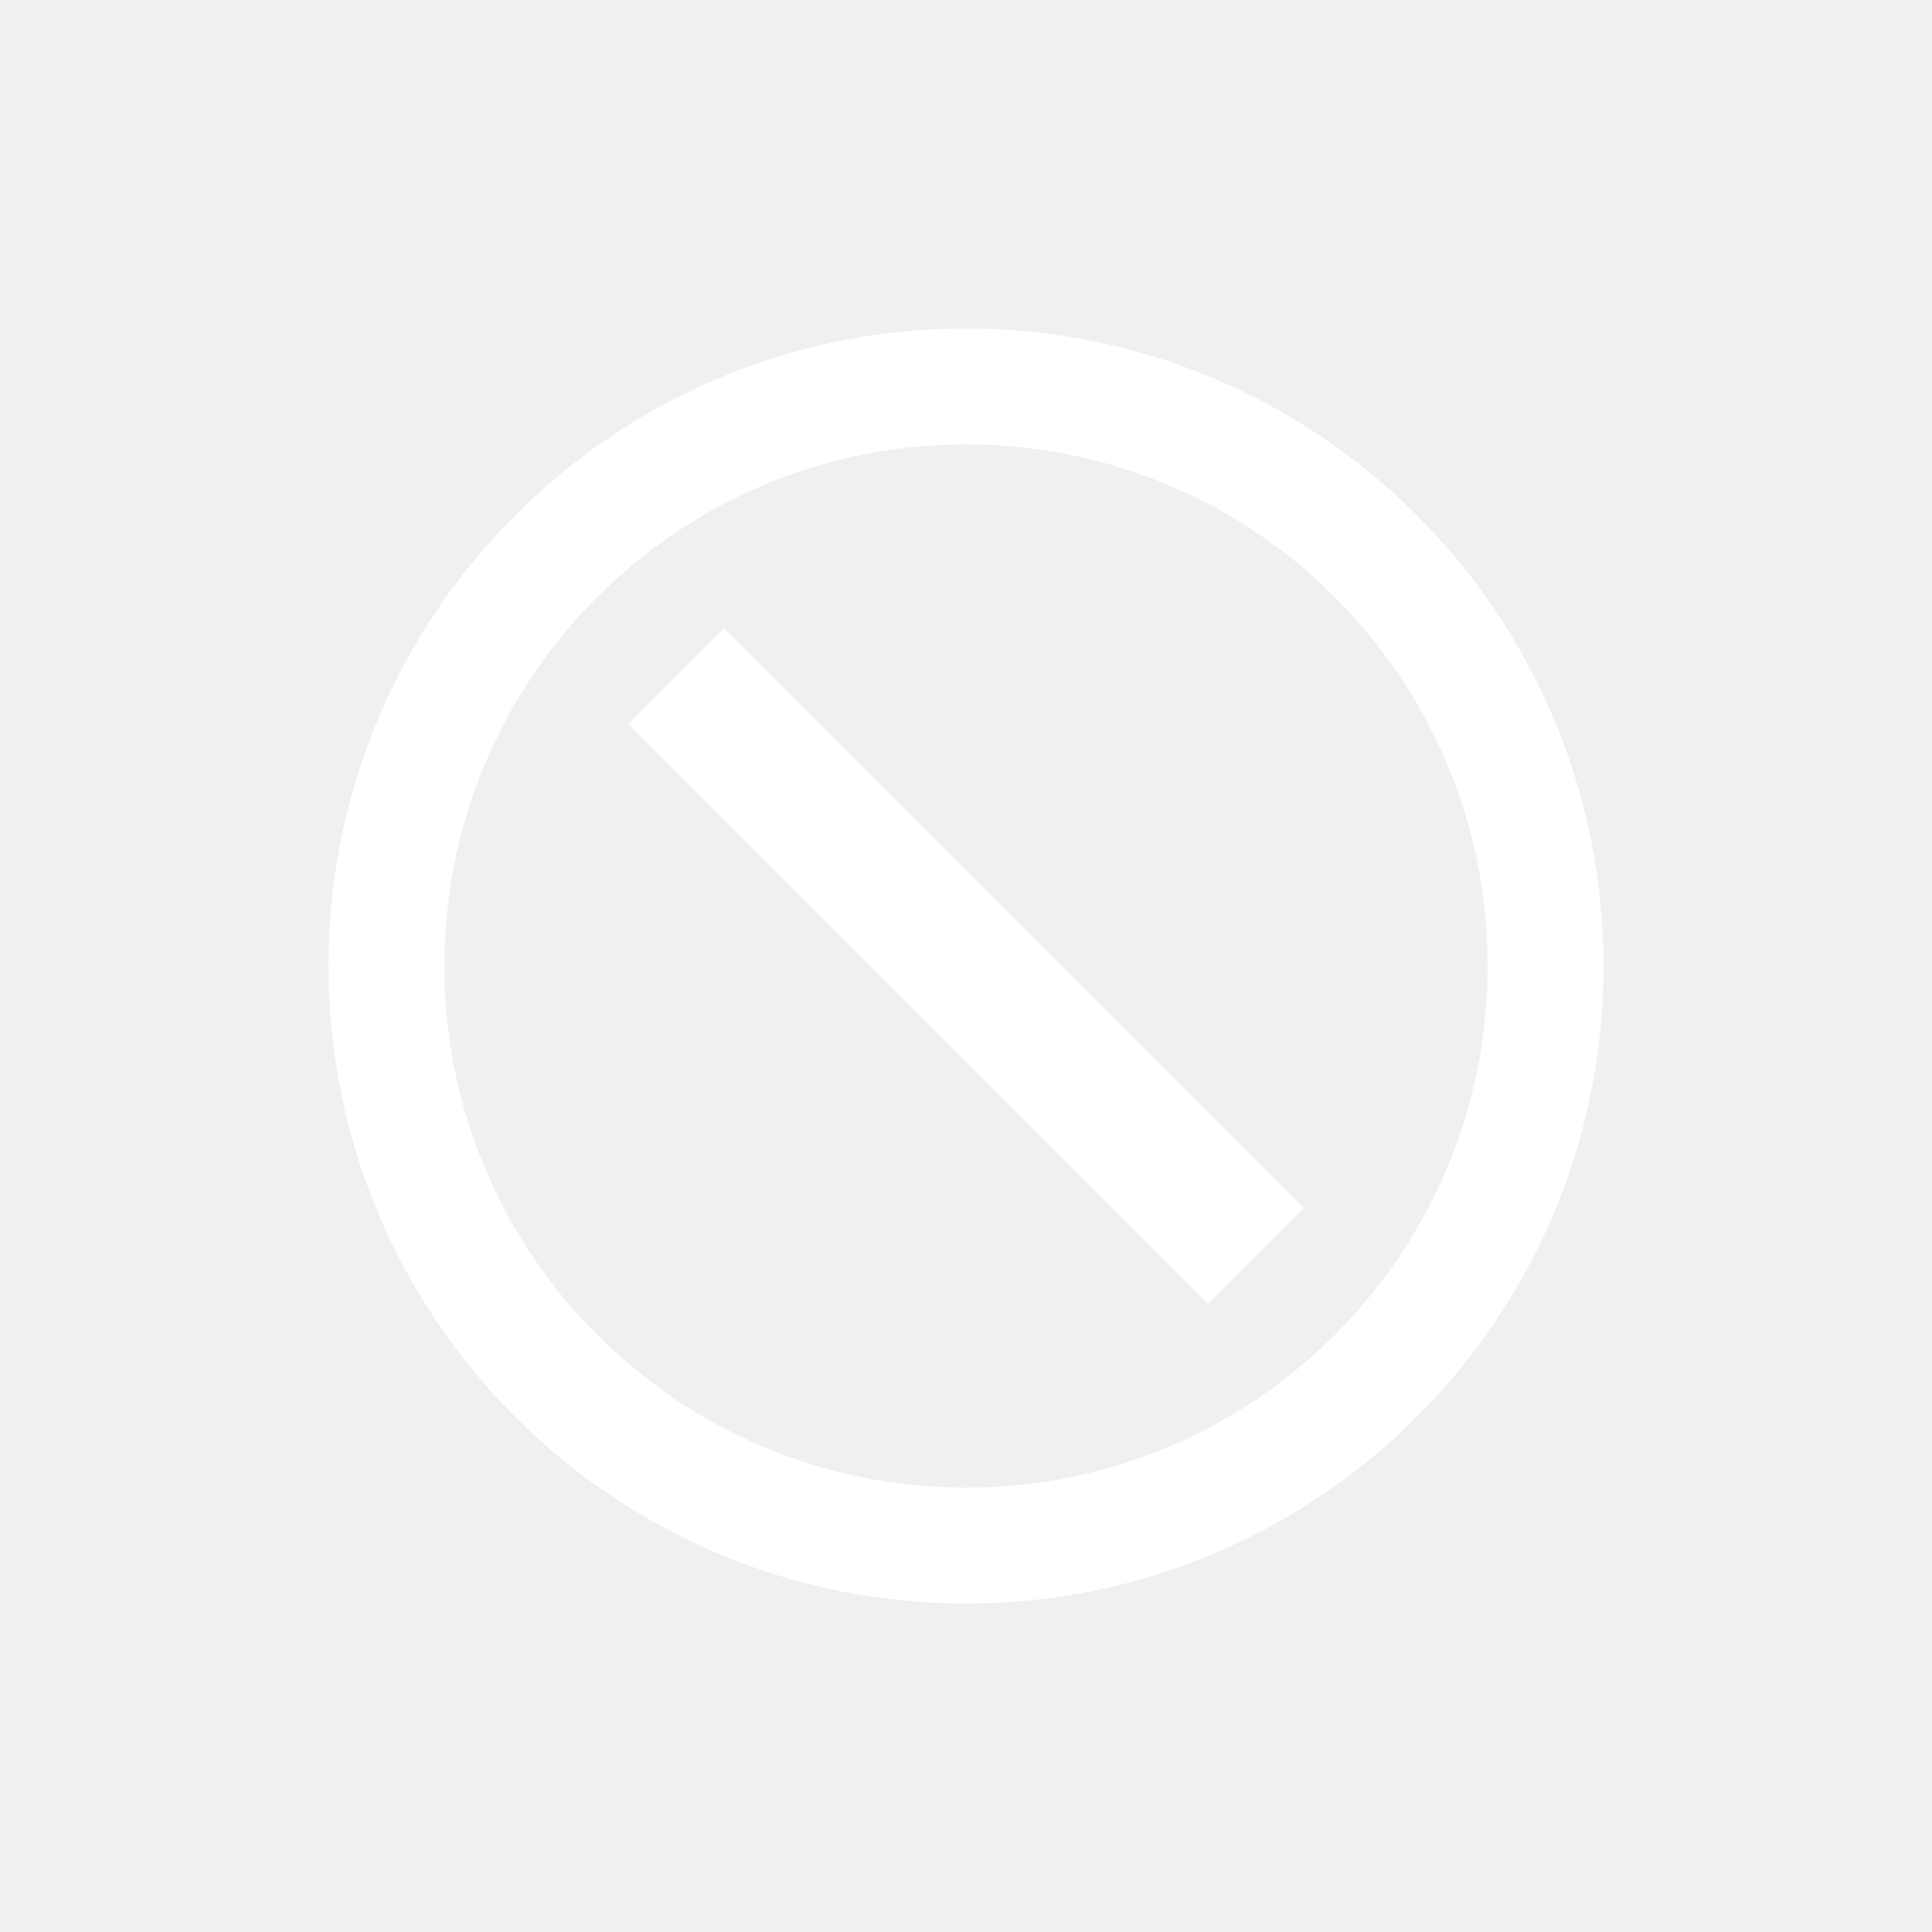
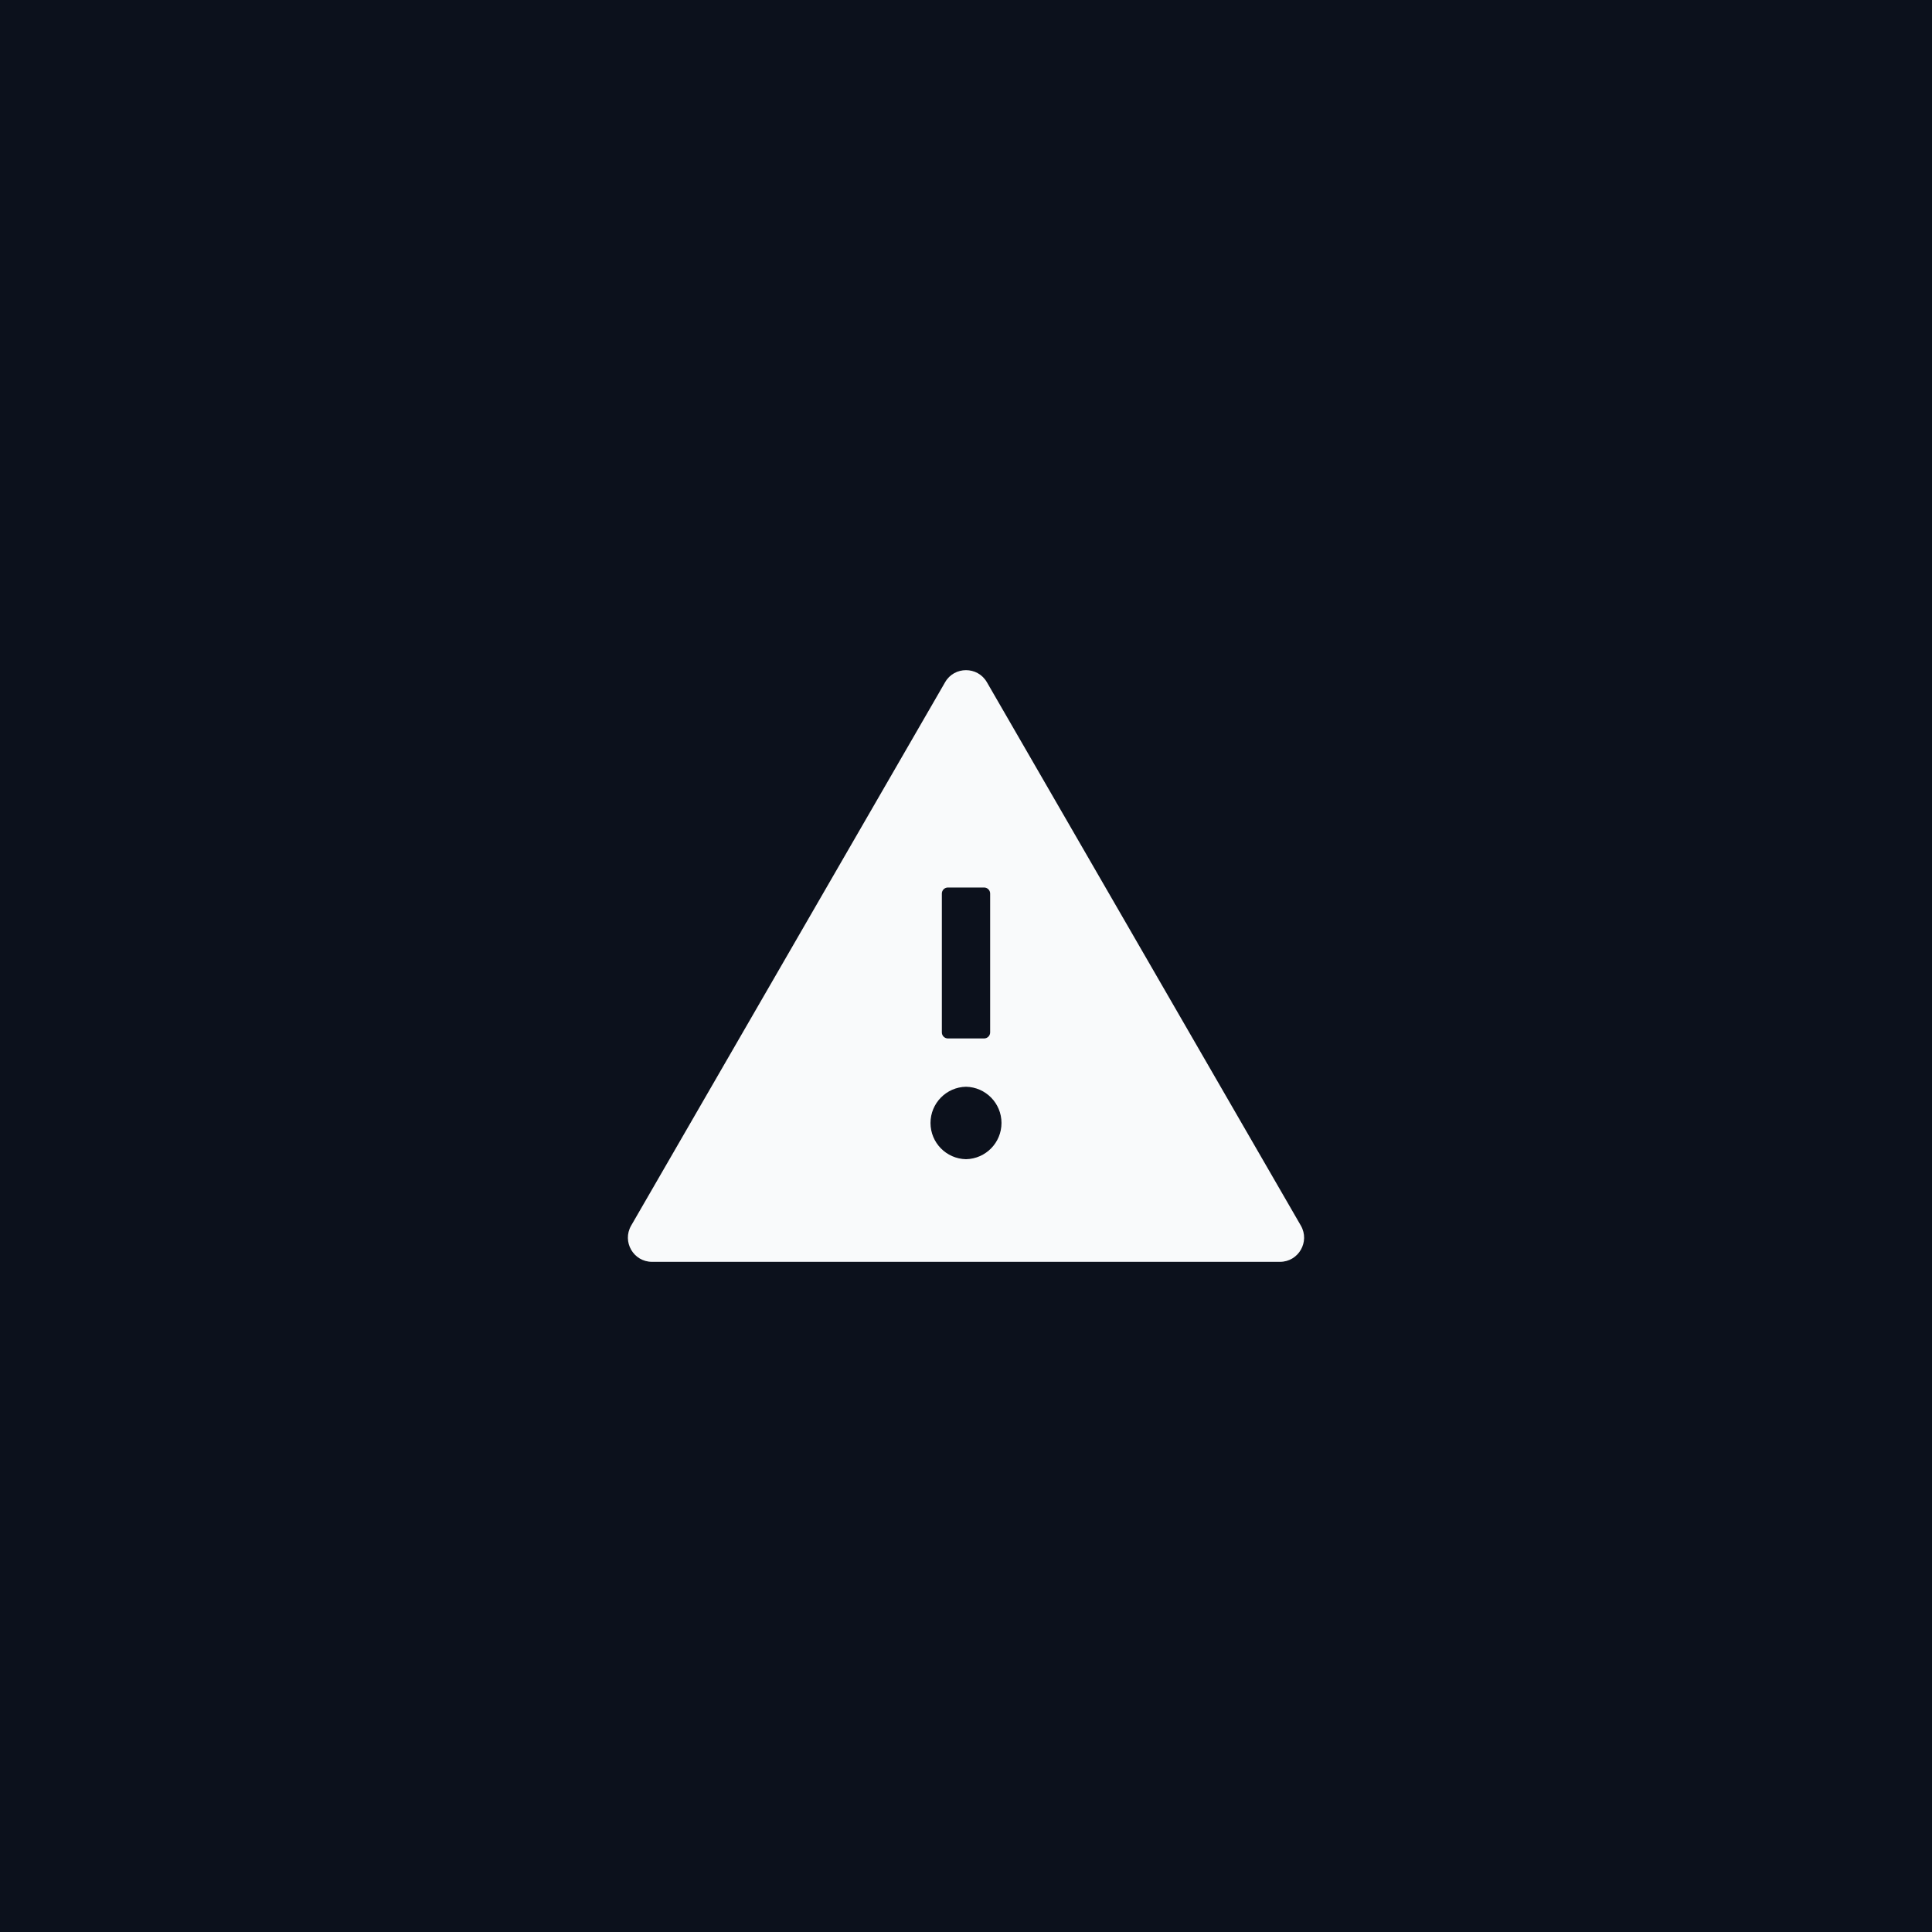
- <svg xmlns="http://www.w3.org/2000/svg" width="200" height="200">
-   <circle cx="100" cy="100" r="60" fill="transparent" stroke="white" stroke-width="12" />
-   <line x1="70" y1="70" x2="130" y2="130" stroke="white" stroke-width="14" />
+ <svg xmlns="http://www.w3.org/2000/svg" width="2560.0" height="2560.0">
+   <rect width="2560.0" height="2560.0" fill="#0c111c" />
+   <path transform="translate(768.0, 768.0)" fill="#f9fafb" d="M955.7 856l-416-720c-6.2-10.7-16.9-16-27.7-16s-21.6 5.3-27.7 16l-416 720C56 877.4 71.4 904 96 904h832c24.6 0 40-26.6 27.7-48zM480 416c0-4.4 3.6-8 8-8h48c4.4 0 8 3.6 8 8v184c0 4.4-3.6 8-8 8h-48c-4.4 0-8-3.6-8-8V416zm32 352a48.01 48.01 0 0 1 0-96 48.01 48.01 0 0 1 0 96z" />
</svg>
